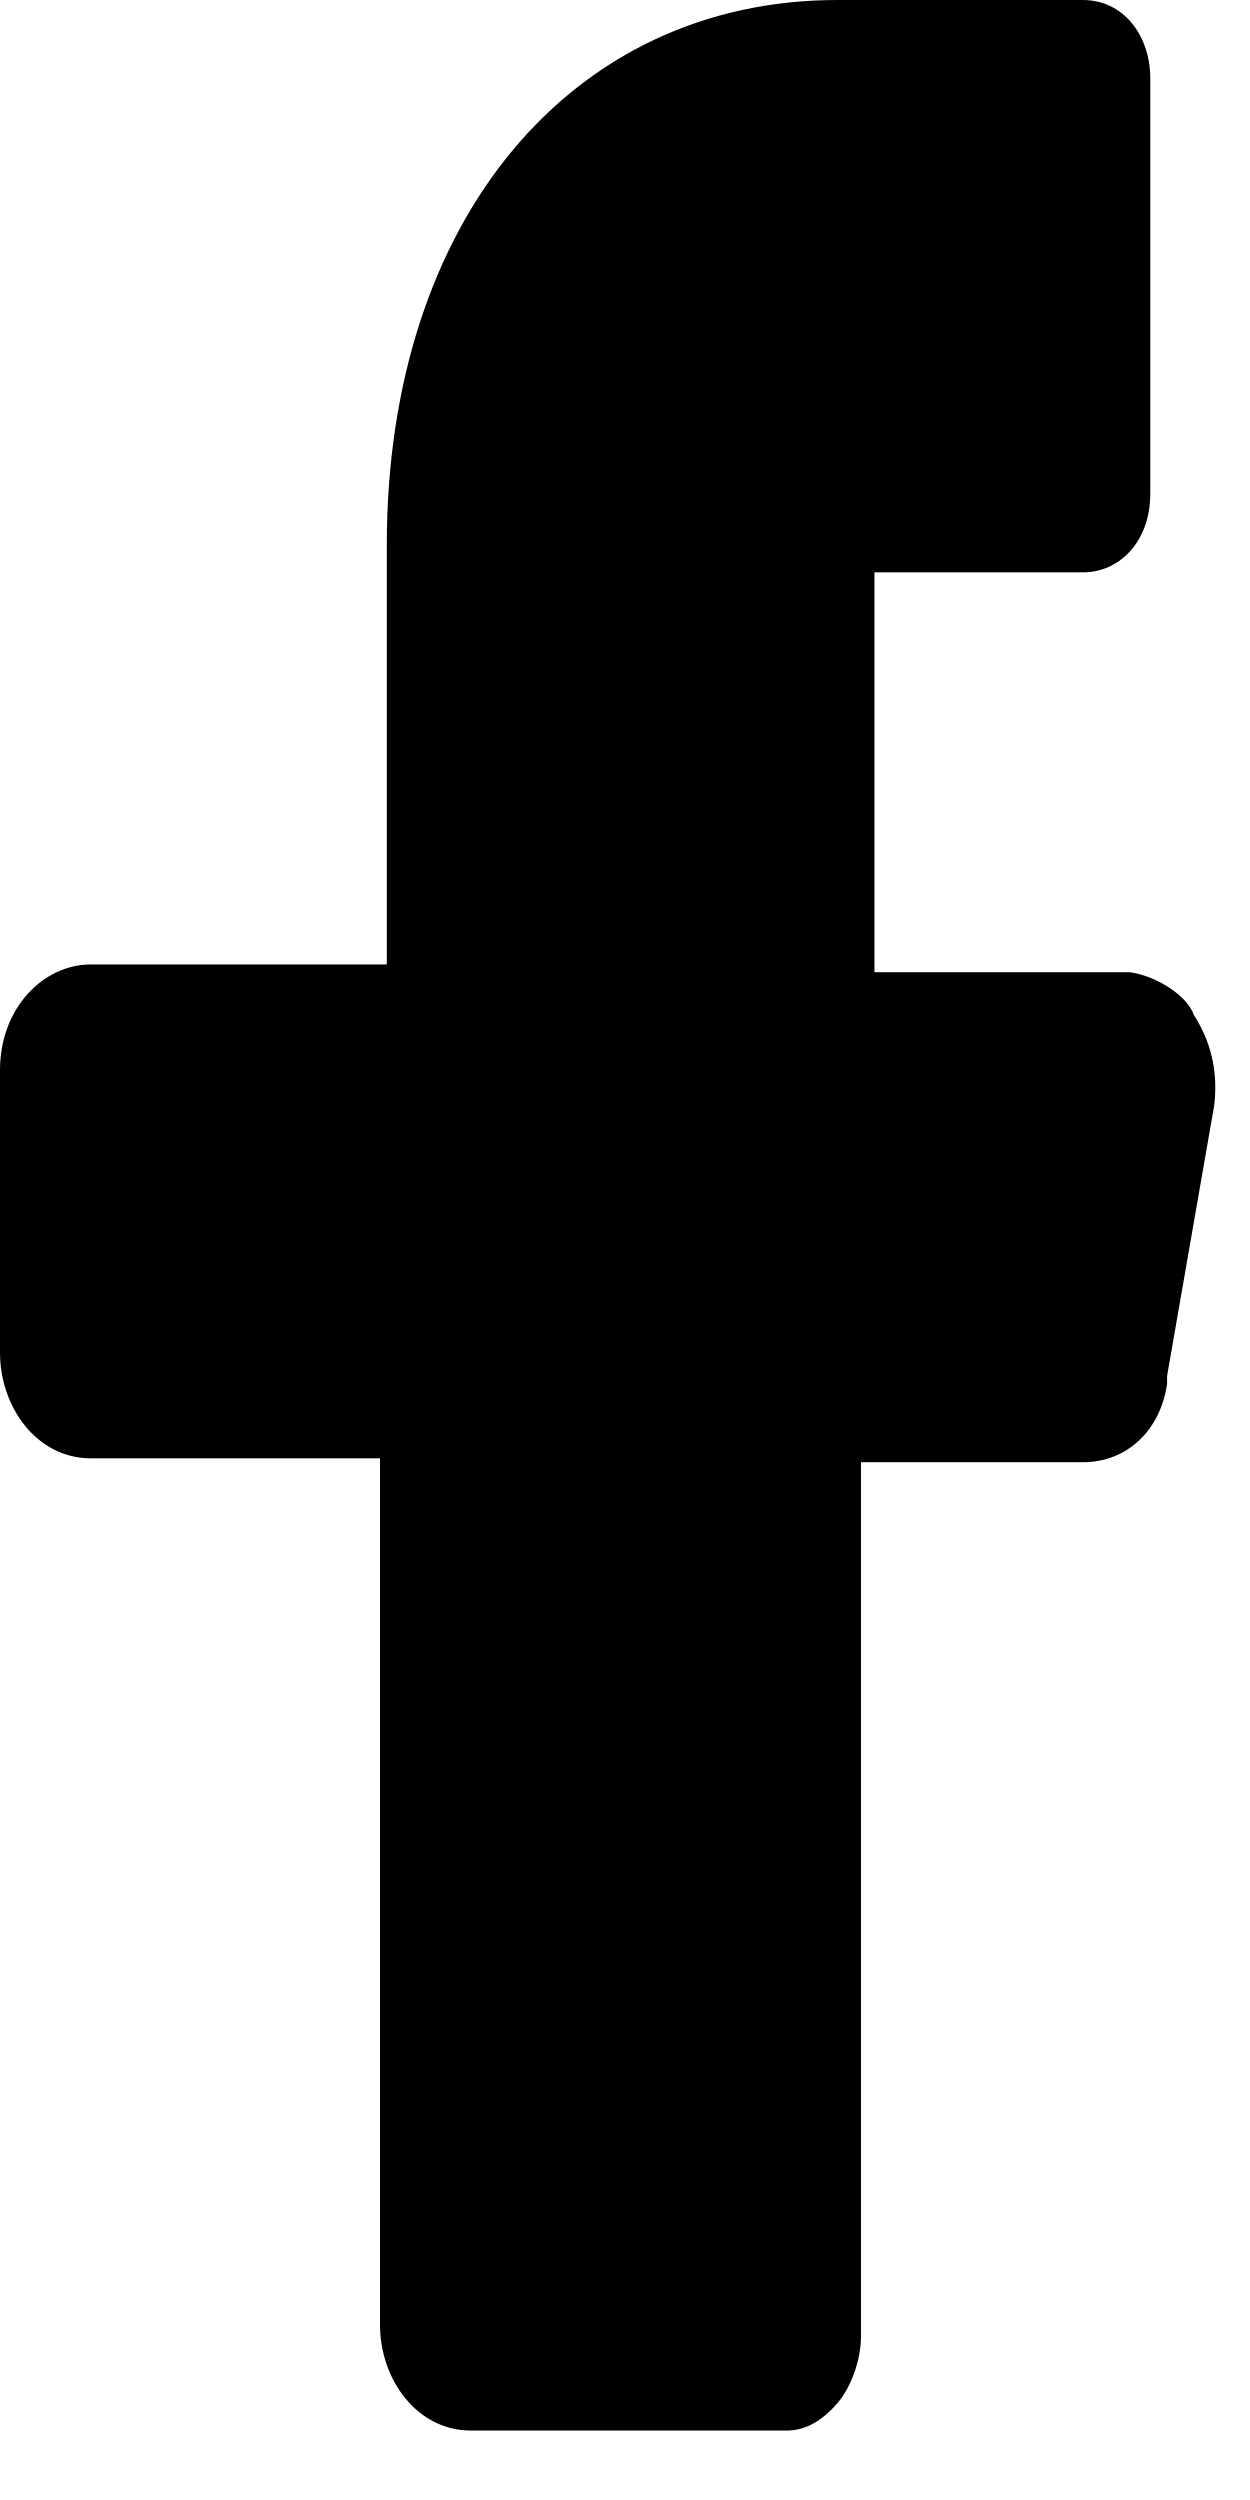
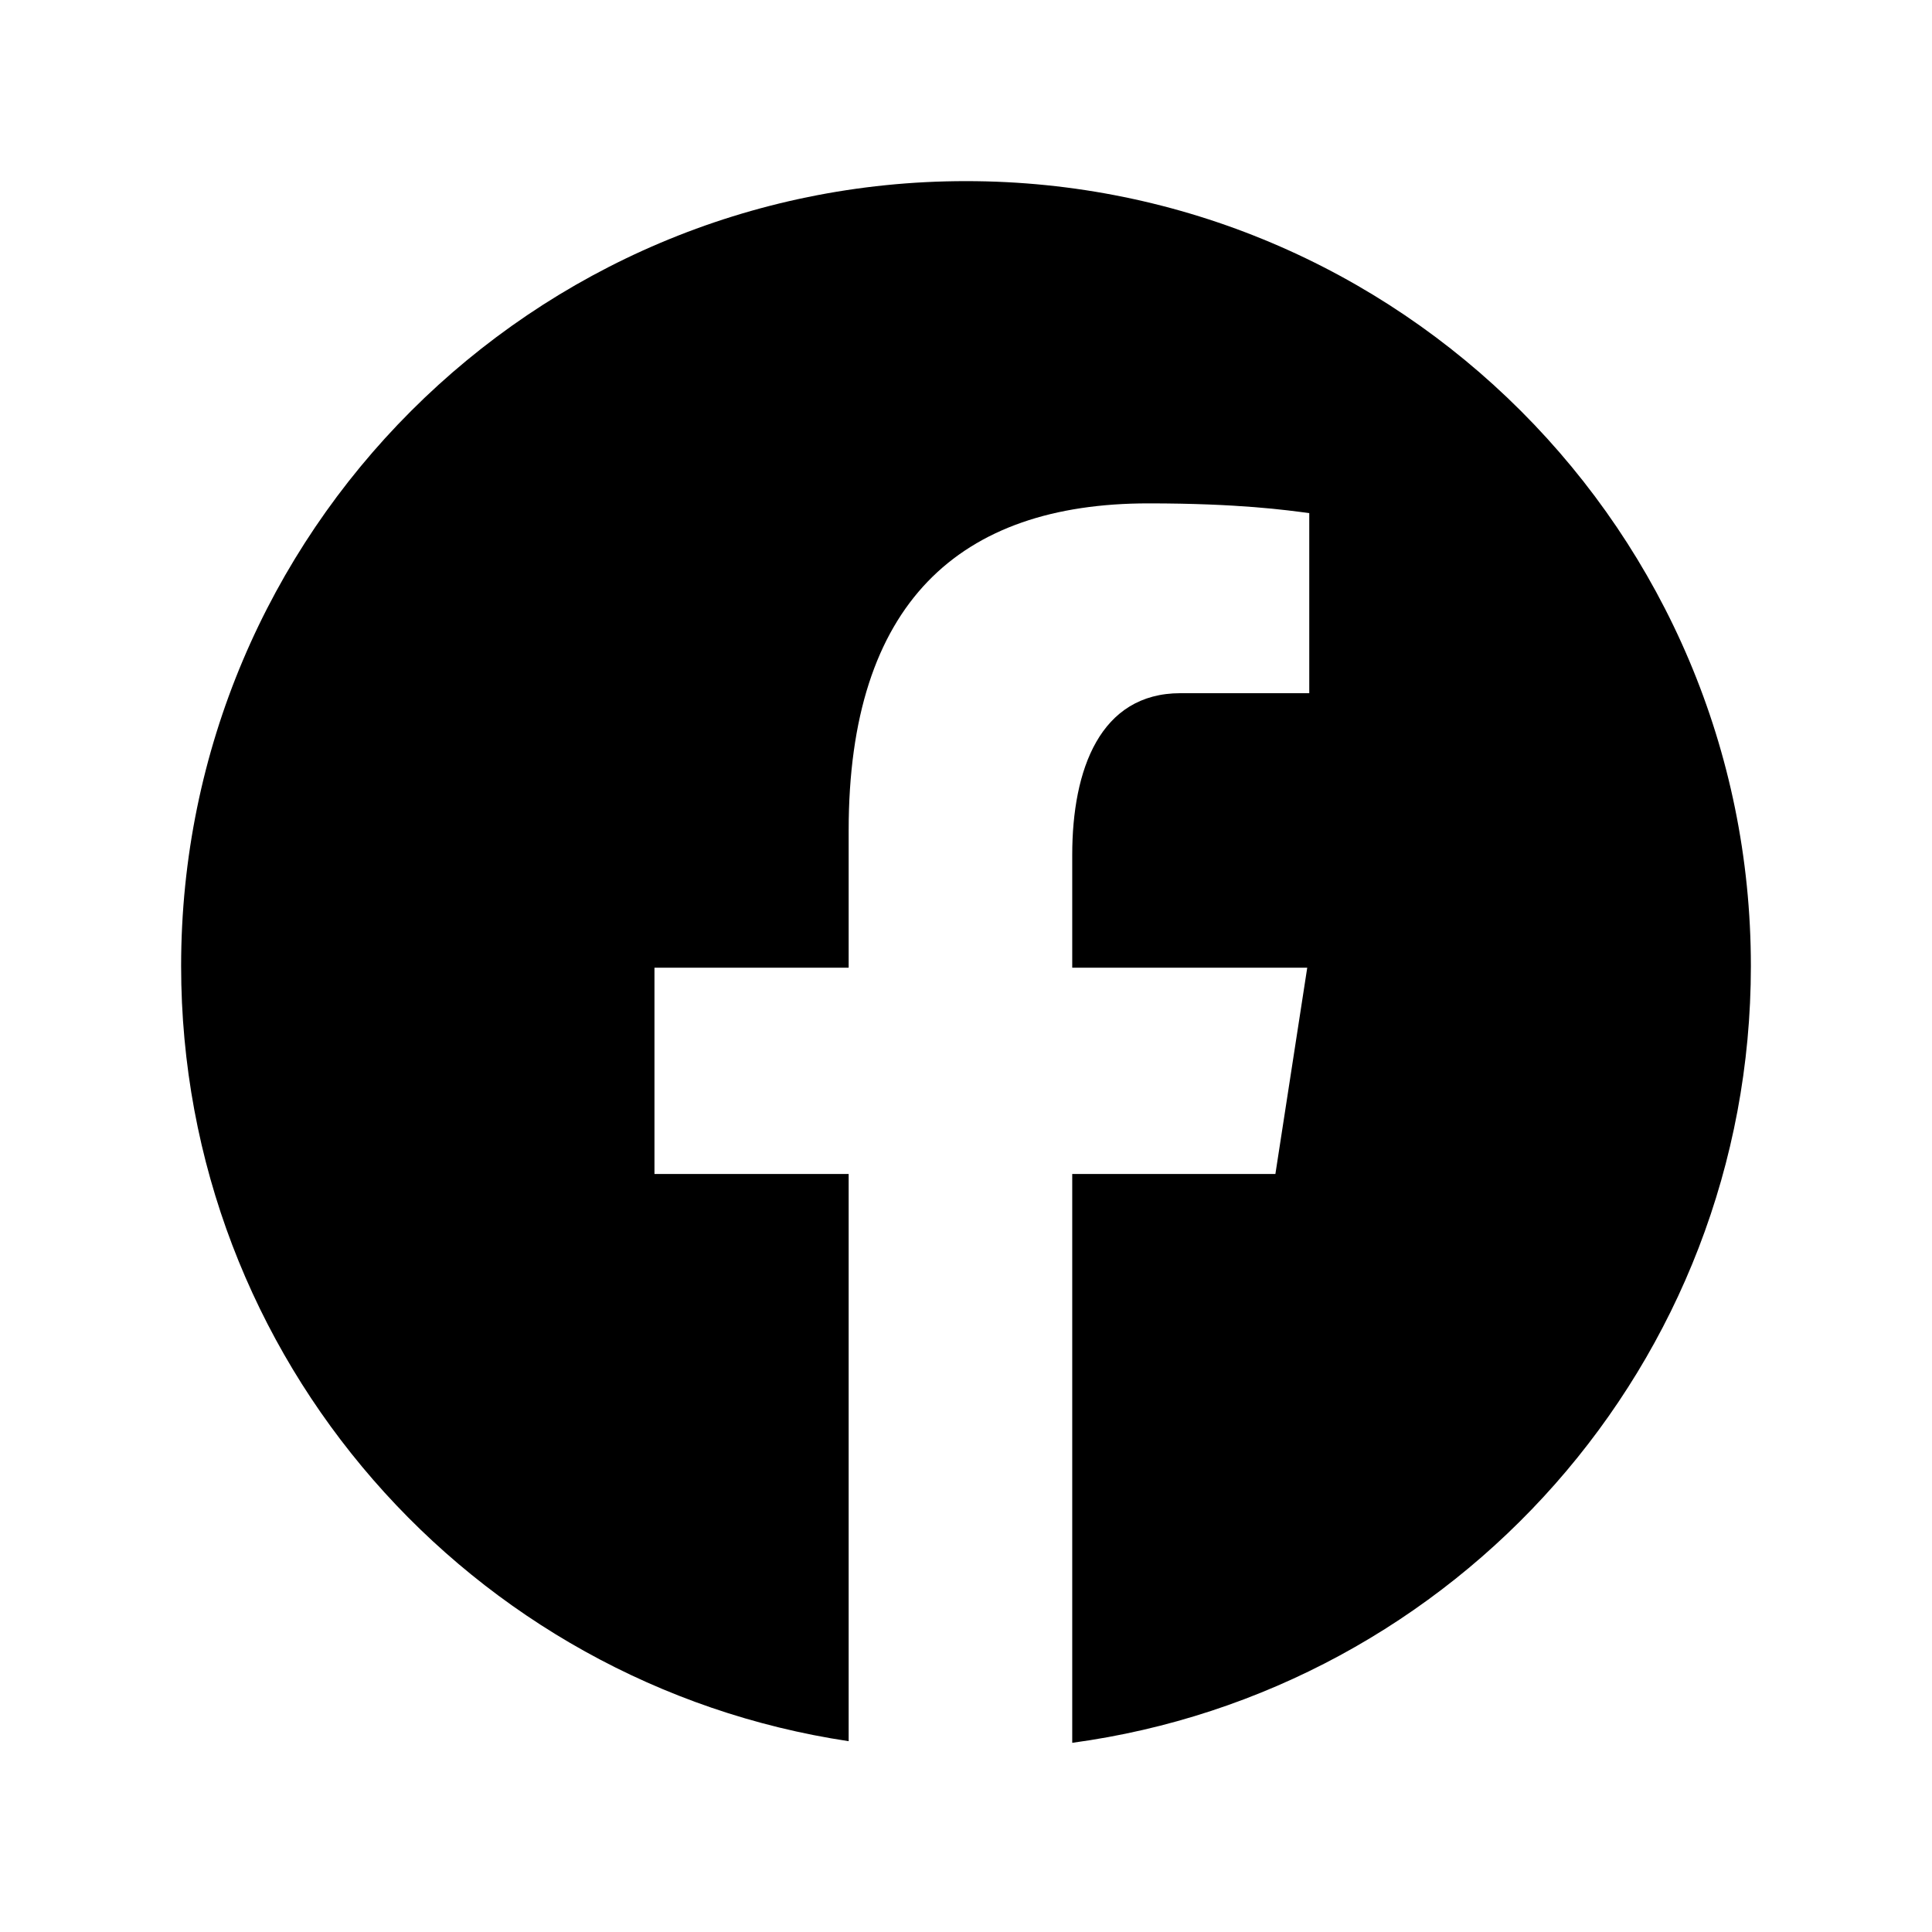
- <svg width="9" height="18" viewBox="0 0 9 18" className="fill-current">
-   <path d="M8.136 7H6.78H6.296V6.435V4.685V4.121H6.78H7.797C8.064 4.121 8.282 3.895 8.282 3.556V0.565C8.282 0.254 8.088 0 7.797 0H6.03C4.117 0 2.785 1.581 2.785 3.923V6.379V6.944H2.3H0.654C0.315 6.944 0 7.254 0 7.706V9.738C0 10.133 0.266 10.5 0.654 10.5H2.252H2.736V11.065V16.738C2.736 17.133 3.003 17.5 3.39 17.5H5.666C5.812 17.5 5.933 17.415 6.03 17.302C6.127 17.189 6.199 16.992 6.199 16.823V11.093V10.528H6.708H7.797C8.112 10.528 8.354 10.302 8.403 9.964V9.935V9.907L8.742 7.96C8.766 7.762 8.742 7.536 8.597 7.31C8.548 7.169 8.33 7.028 8.136 7Z" />
+ <svg xmlns="http://www.w3.org/2000/svg" viewBox="0 0 64 64" width="64px" height="64px">
+   <path d="M32,6C17.642,6,6,17.642,6,32c0,13.035,9.603,23.799,22.113,25.679V38.89H21.68v-6.834h6.433v-4.548 c0-7.529,3.668-10.833,9.926-10.833c2.996,0,4.583,0.223,5.332,0.323v5.965h-4.268c-2.656,0-3.584,2.52-3.584,5.358v3.735h7.785 l-1.055,6.834h-6.73v18.843C48.209,56.013,58,45.163,58,32C58,17.642,46.359,6,32,6z" />
</svg>
